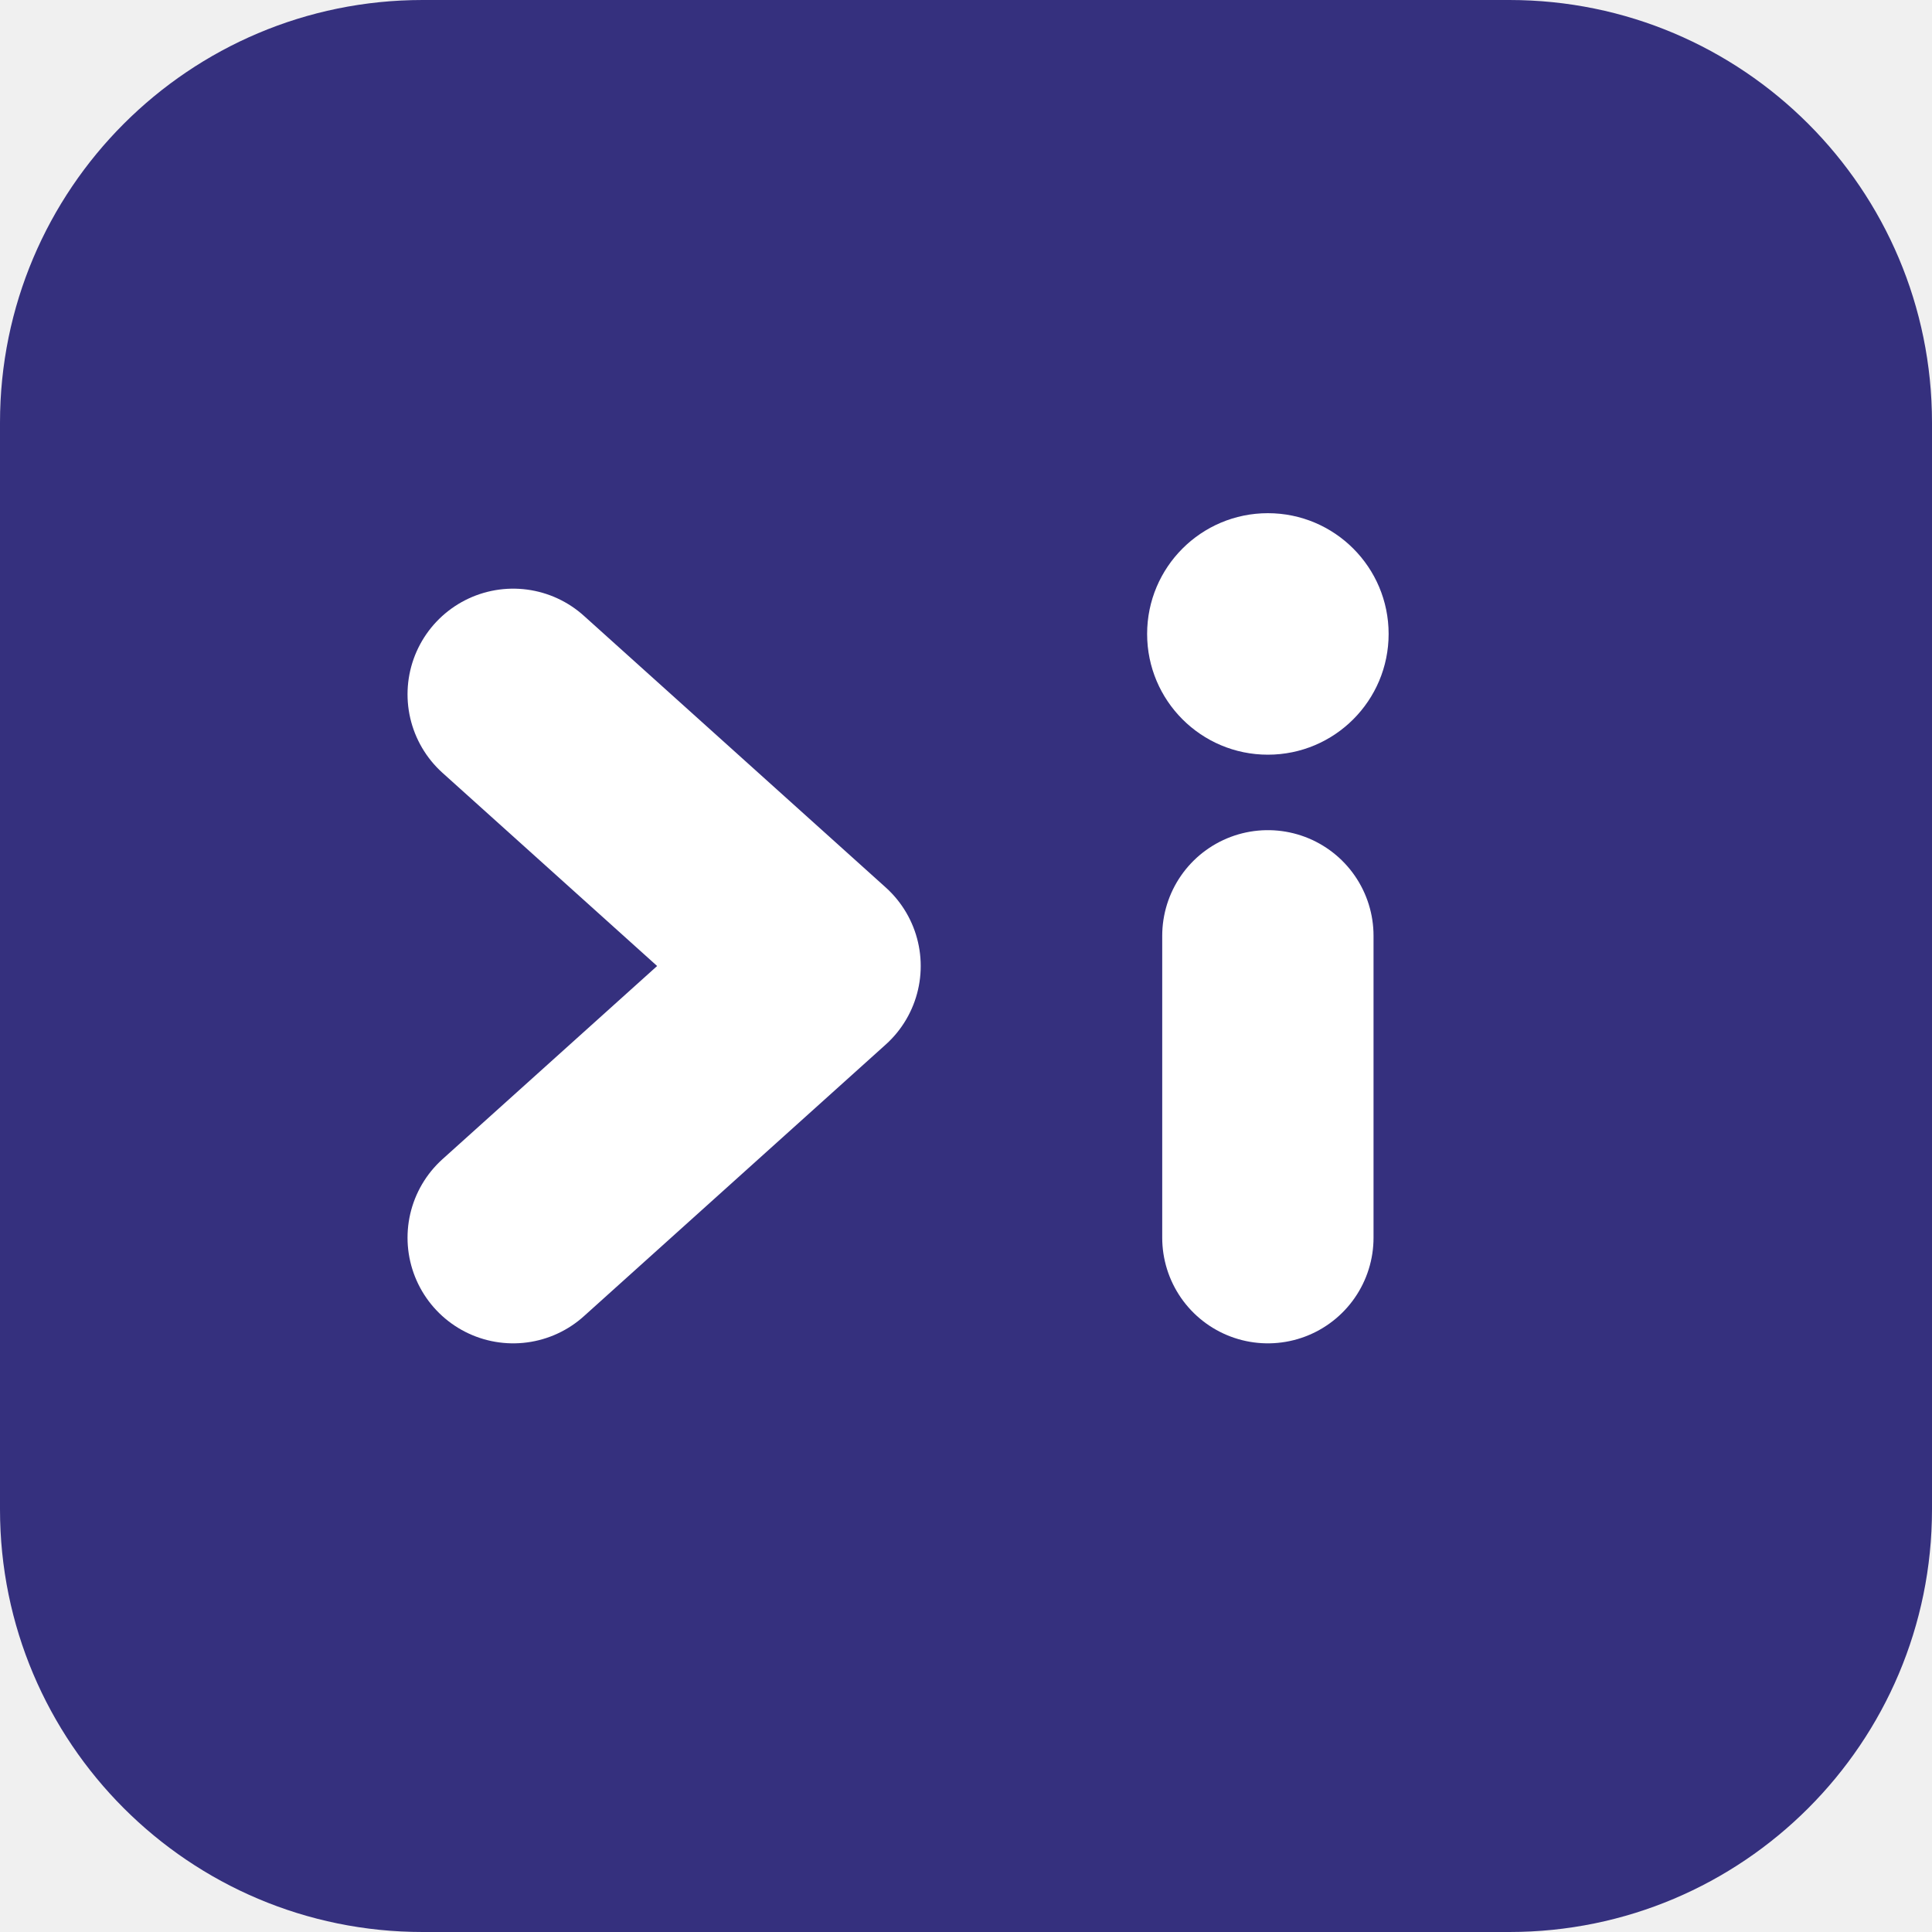
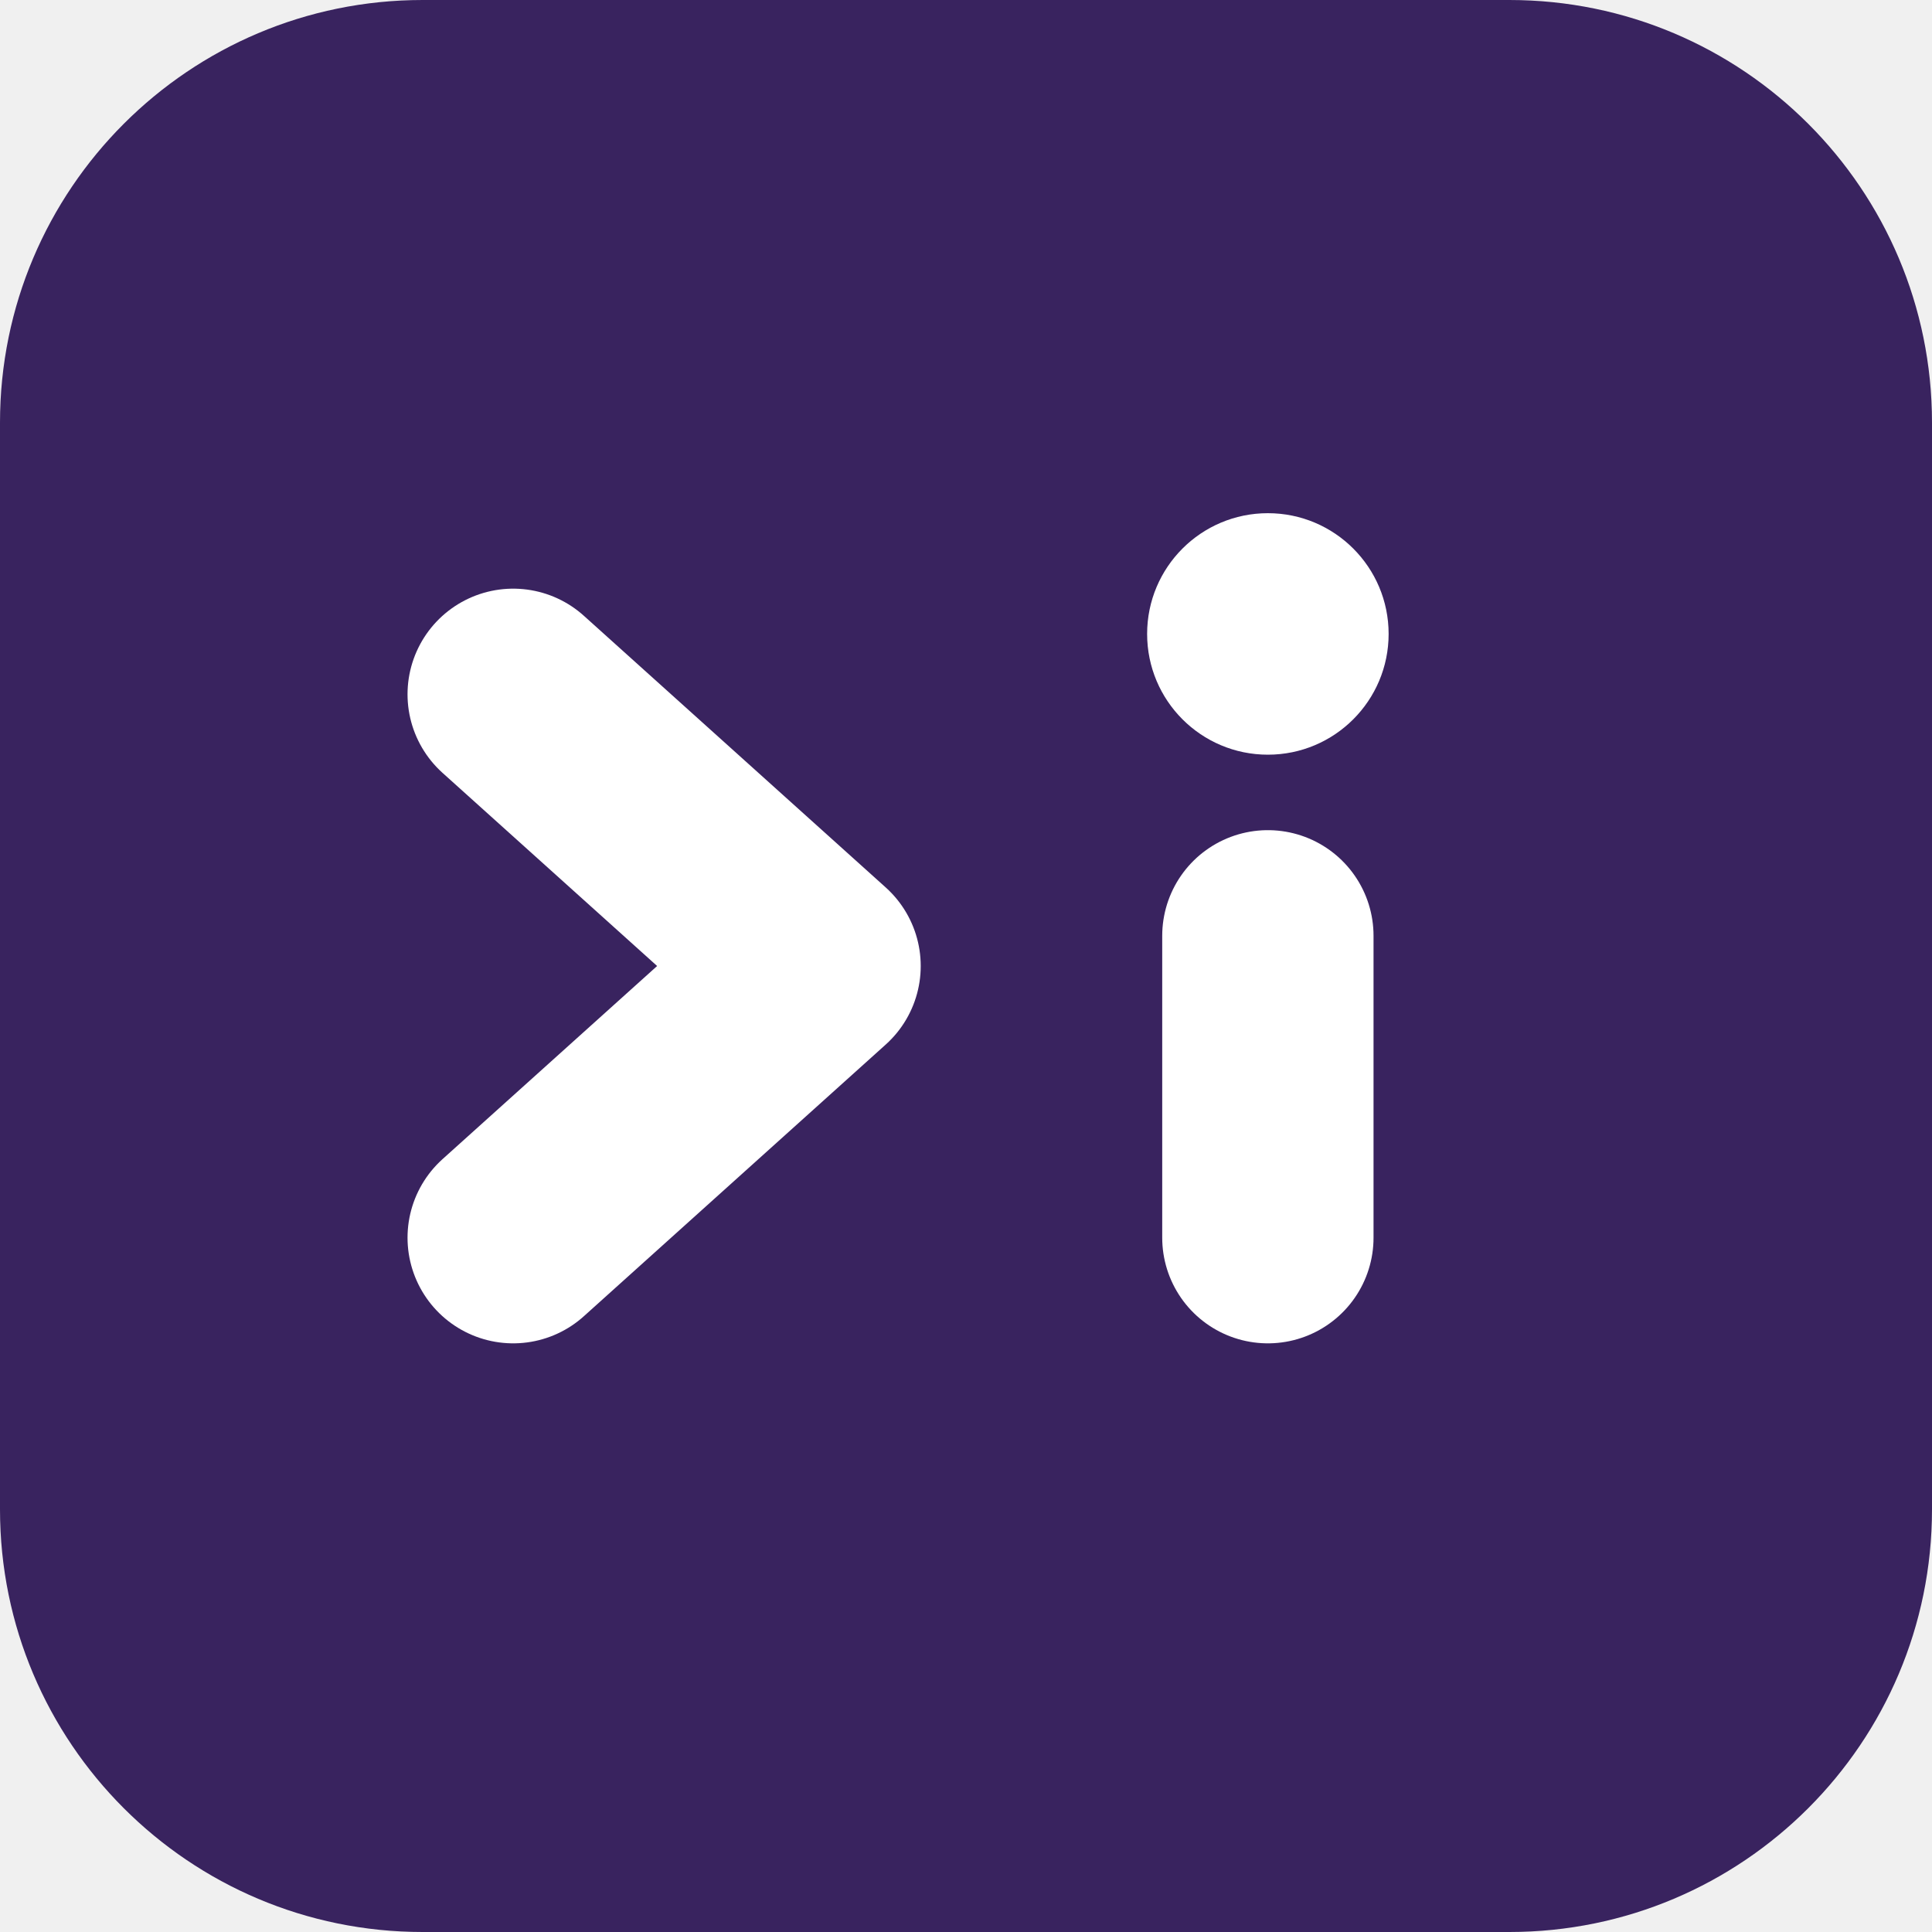
<svg xmlns="http://www.w3.org/2000/svg" class="ait-state-tile ait-state-info" viewBox="0 0 64 64" width="64" height="64" role="img" aria-label="Info">
-   <rect width="64" height="64" rx="14" fill="#35307E" />
+   <rect width="64" height="64" rx="14" fill="#39235F" />
  <path d="M17 23l10 9-10 9" fill="none" stroke="#FFFFFF" stroke-width="7" stroke-linecap="round" stroke-linejoin="round" />
  <path d="M42 31v10" fill="none" stroke="#FFFFFF" stroke-width="7" stroke-linecap="round" />
  <circle cx="42" cy="21" r="4" fill="#FFFFFF" />
</svg>
